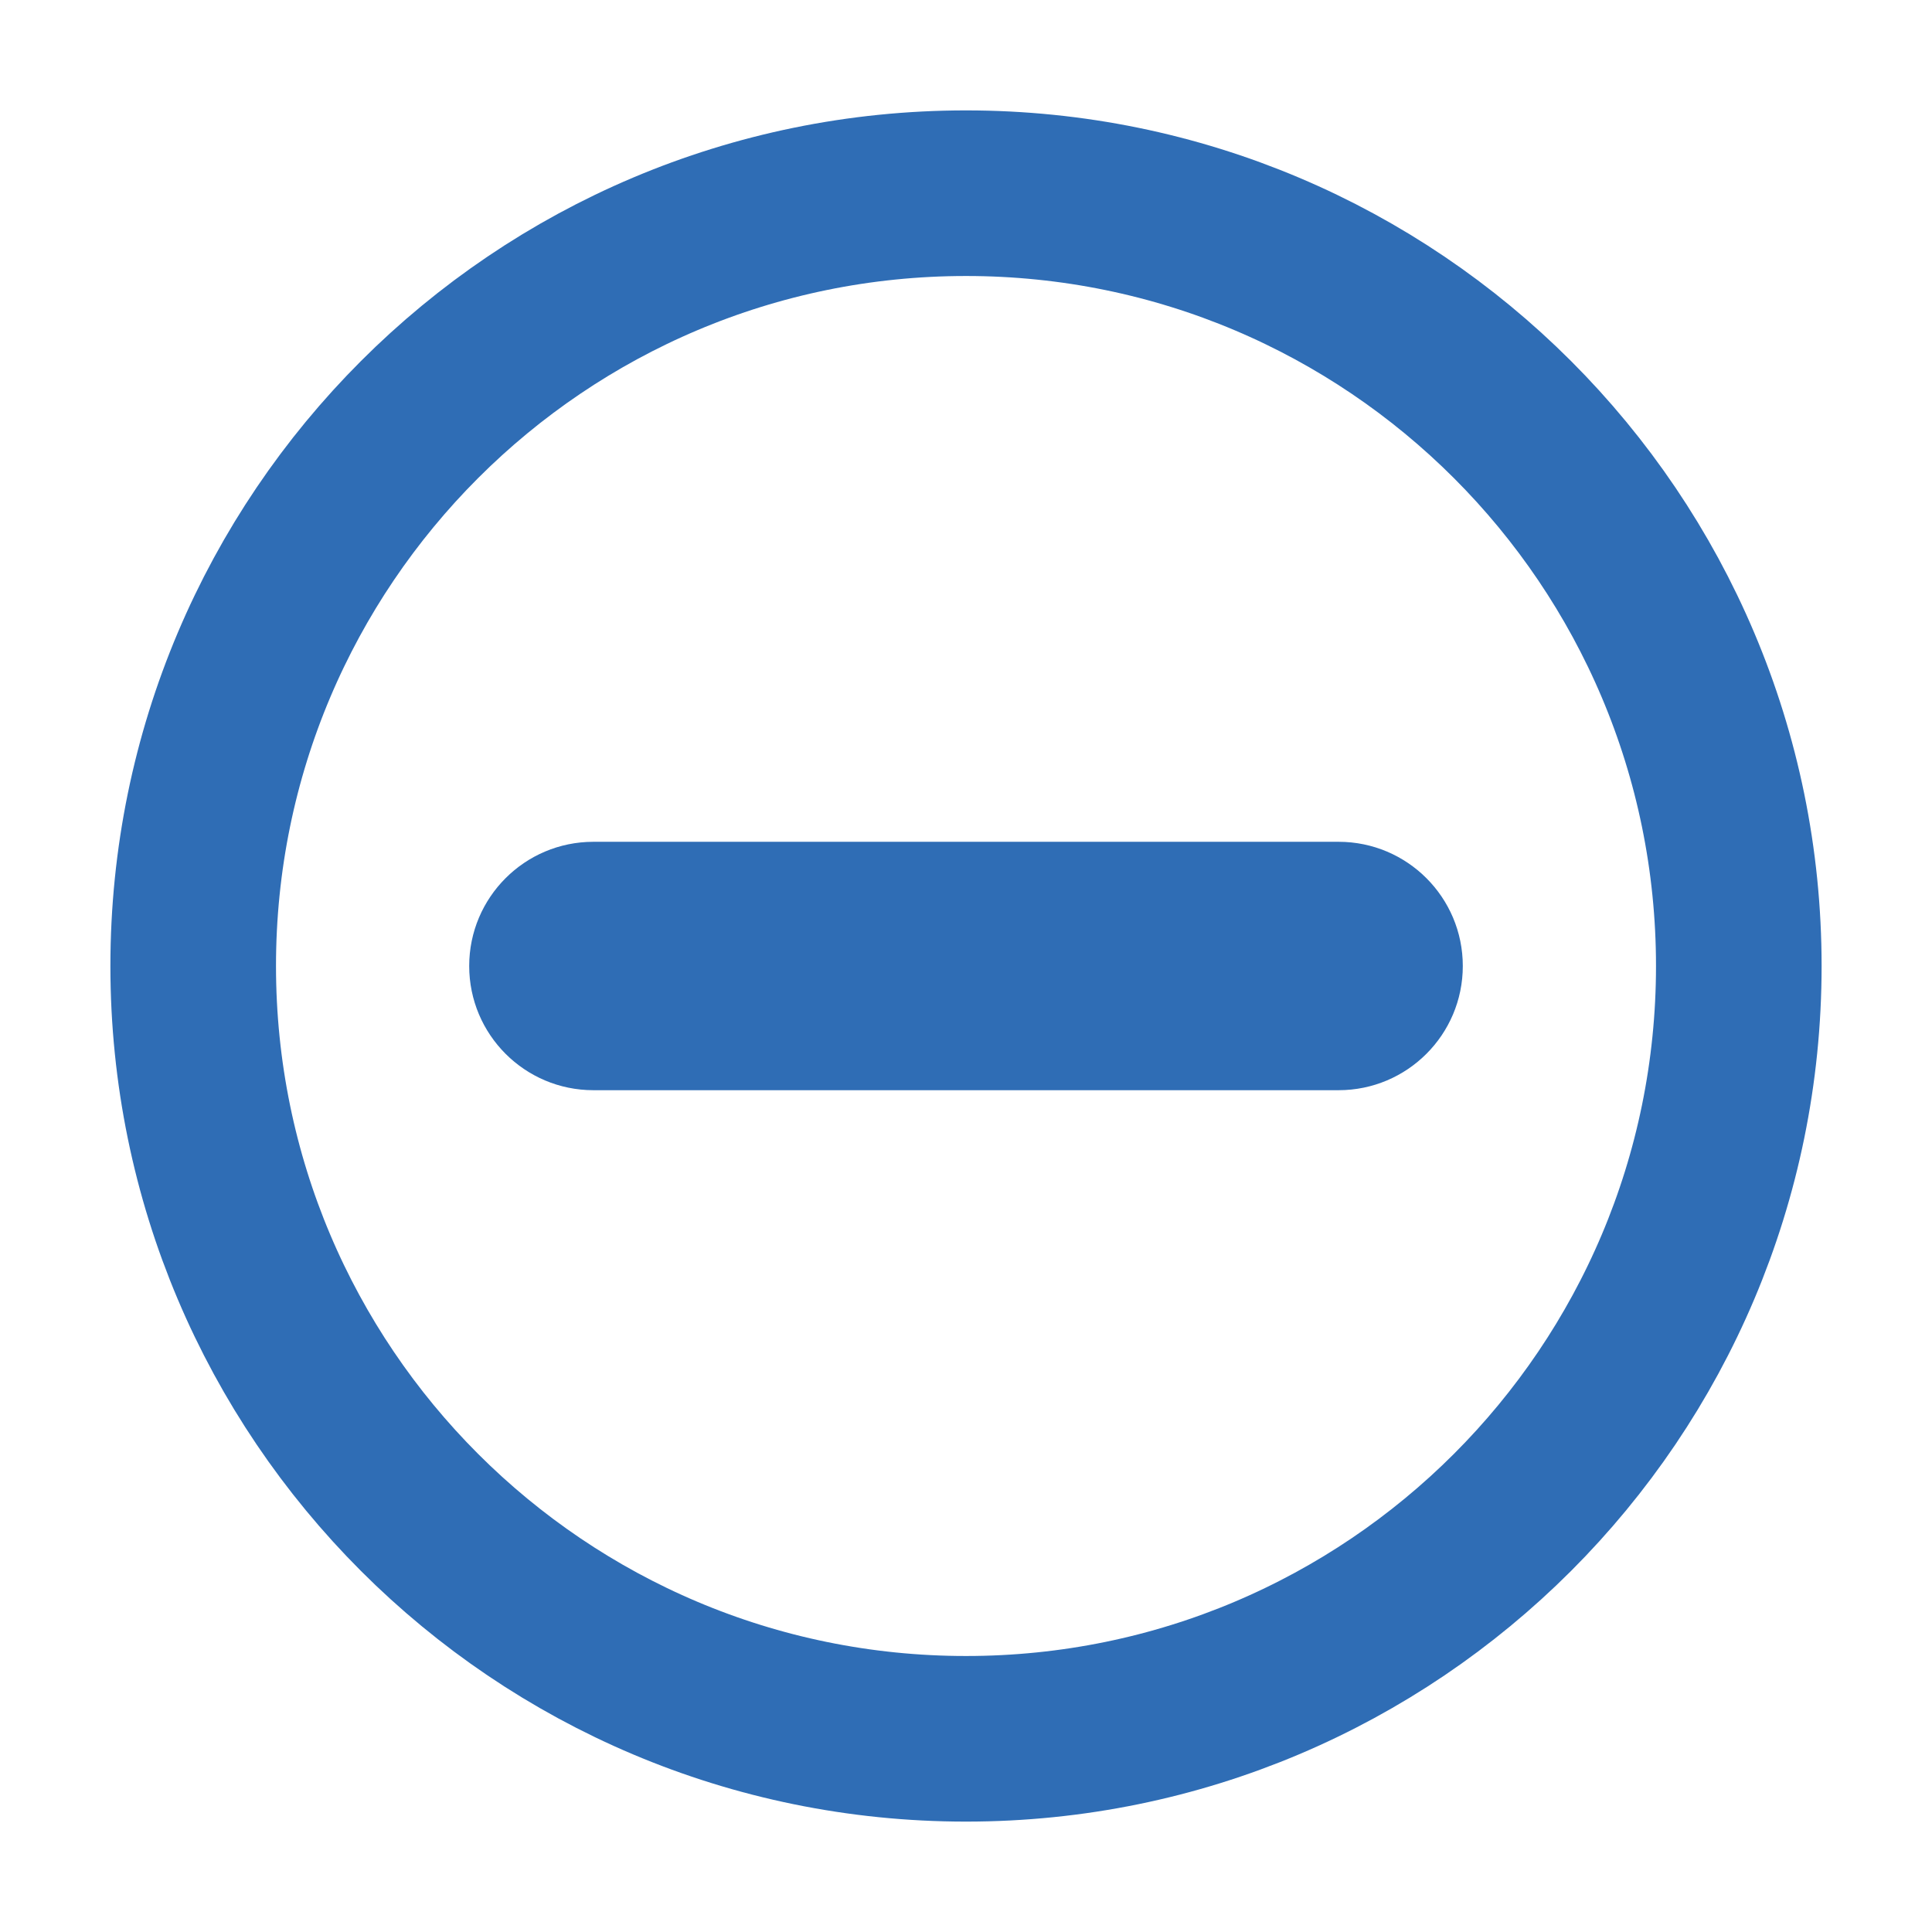
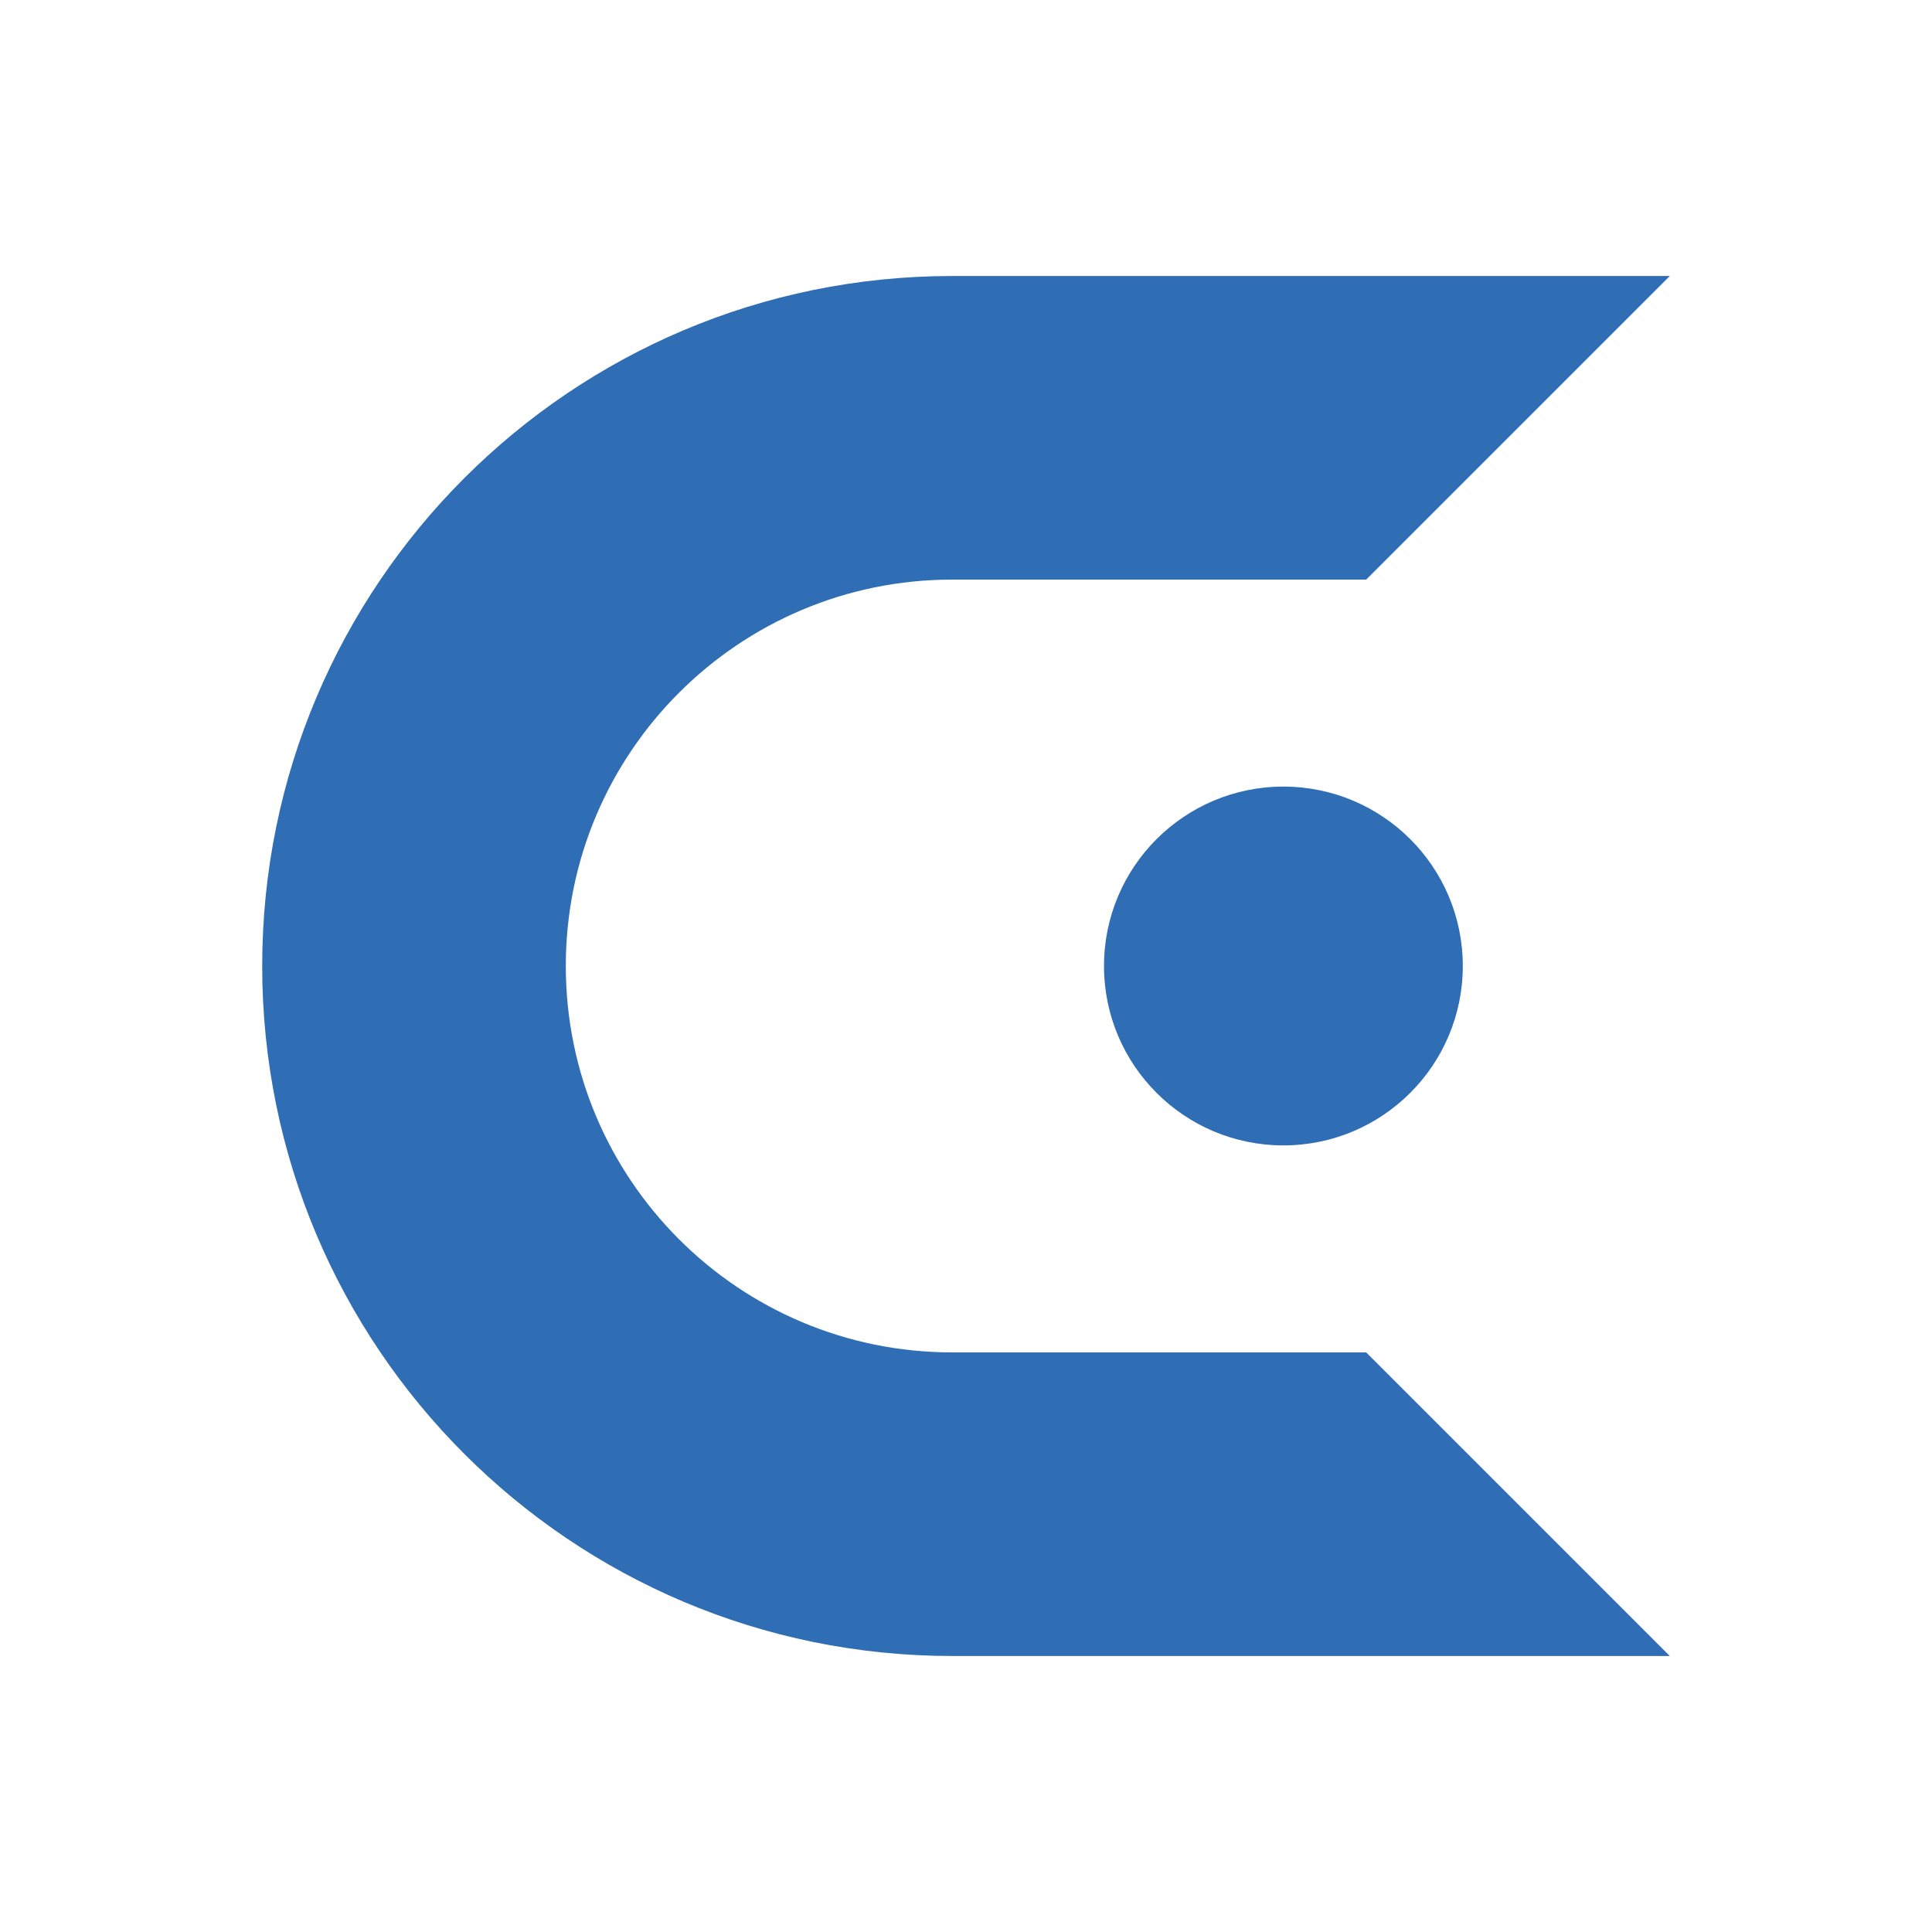
- <svg xmlns="http://www.w3.org/2000/svg" viewBox="0 0 140 140" width="140" height="140" role="img" aria-label="CNE Associates mark">
-   <circle cx="70" cy="70" r="56" fill="none" stroke="#2F6DB5" stroke-width="12" />
-   <rect x="34" y="61" width="72" height="18" rx="9" fill="#2F6DB5" />
+ <svg xmlns="http://www.w3.org/2000/svg" viewBox="0 0 140 140" width="140" height="140" role="img" aria-label="CNE Associates">
+   <path d="M 121 20 L 69 20 A 50 50 0 0 0 69 120 L 121 120 L 99 98 L 69 98 A 28 28 0 0 1 69 42 L 99 42 Z" fill="#2F6DB5" />
+   <path d="M 106 70 A 13 13 0 1 0 80 70 A 13 13 0 1 0 106 70 Z" fill="#2F6DB5" />
</svg>
